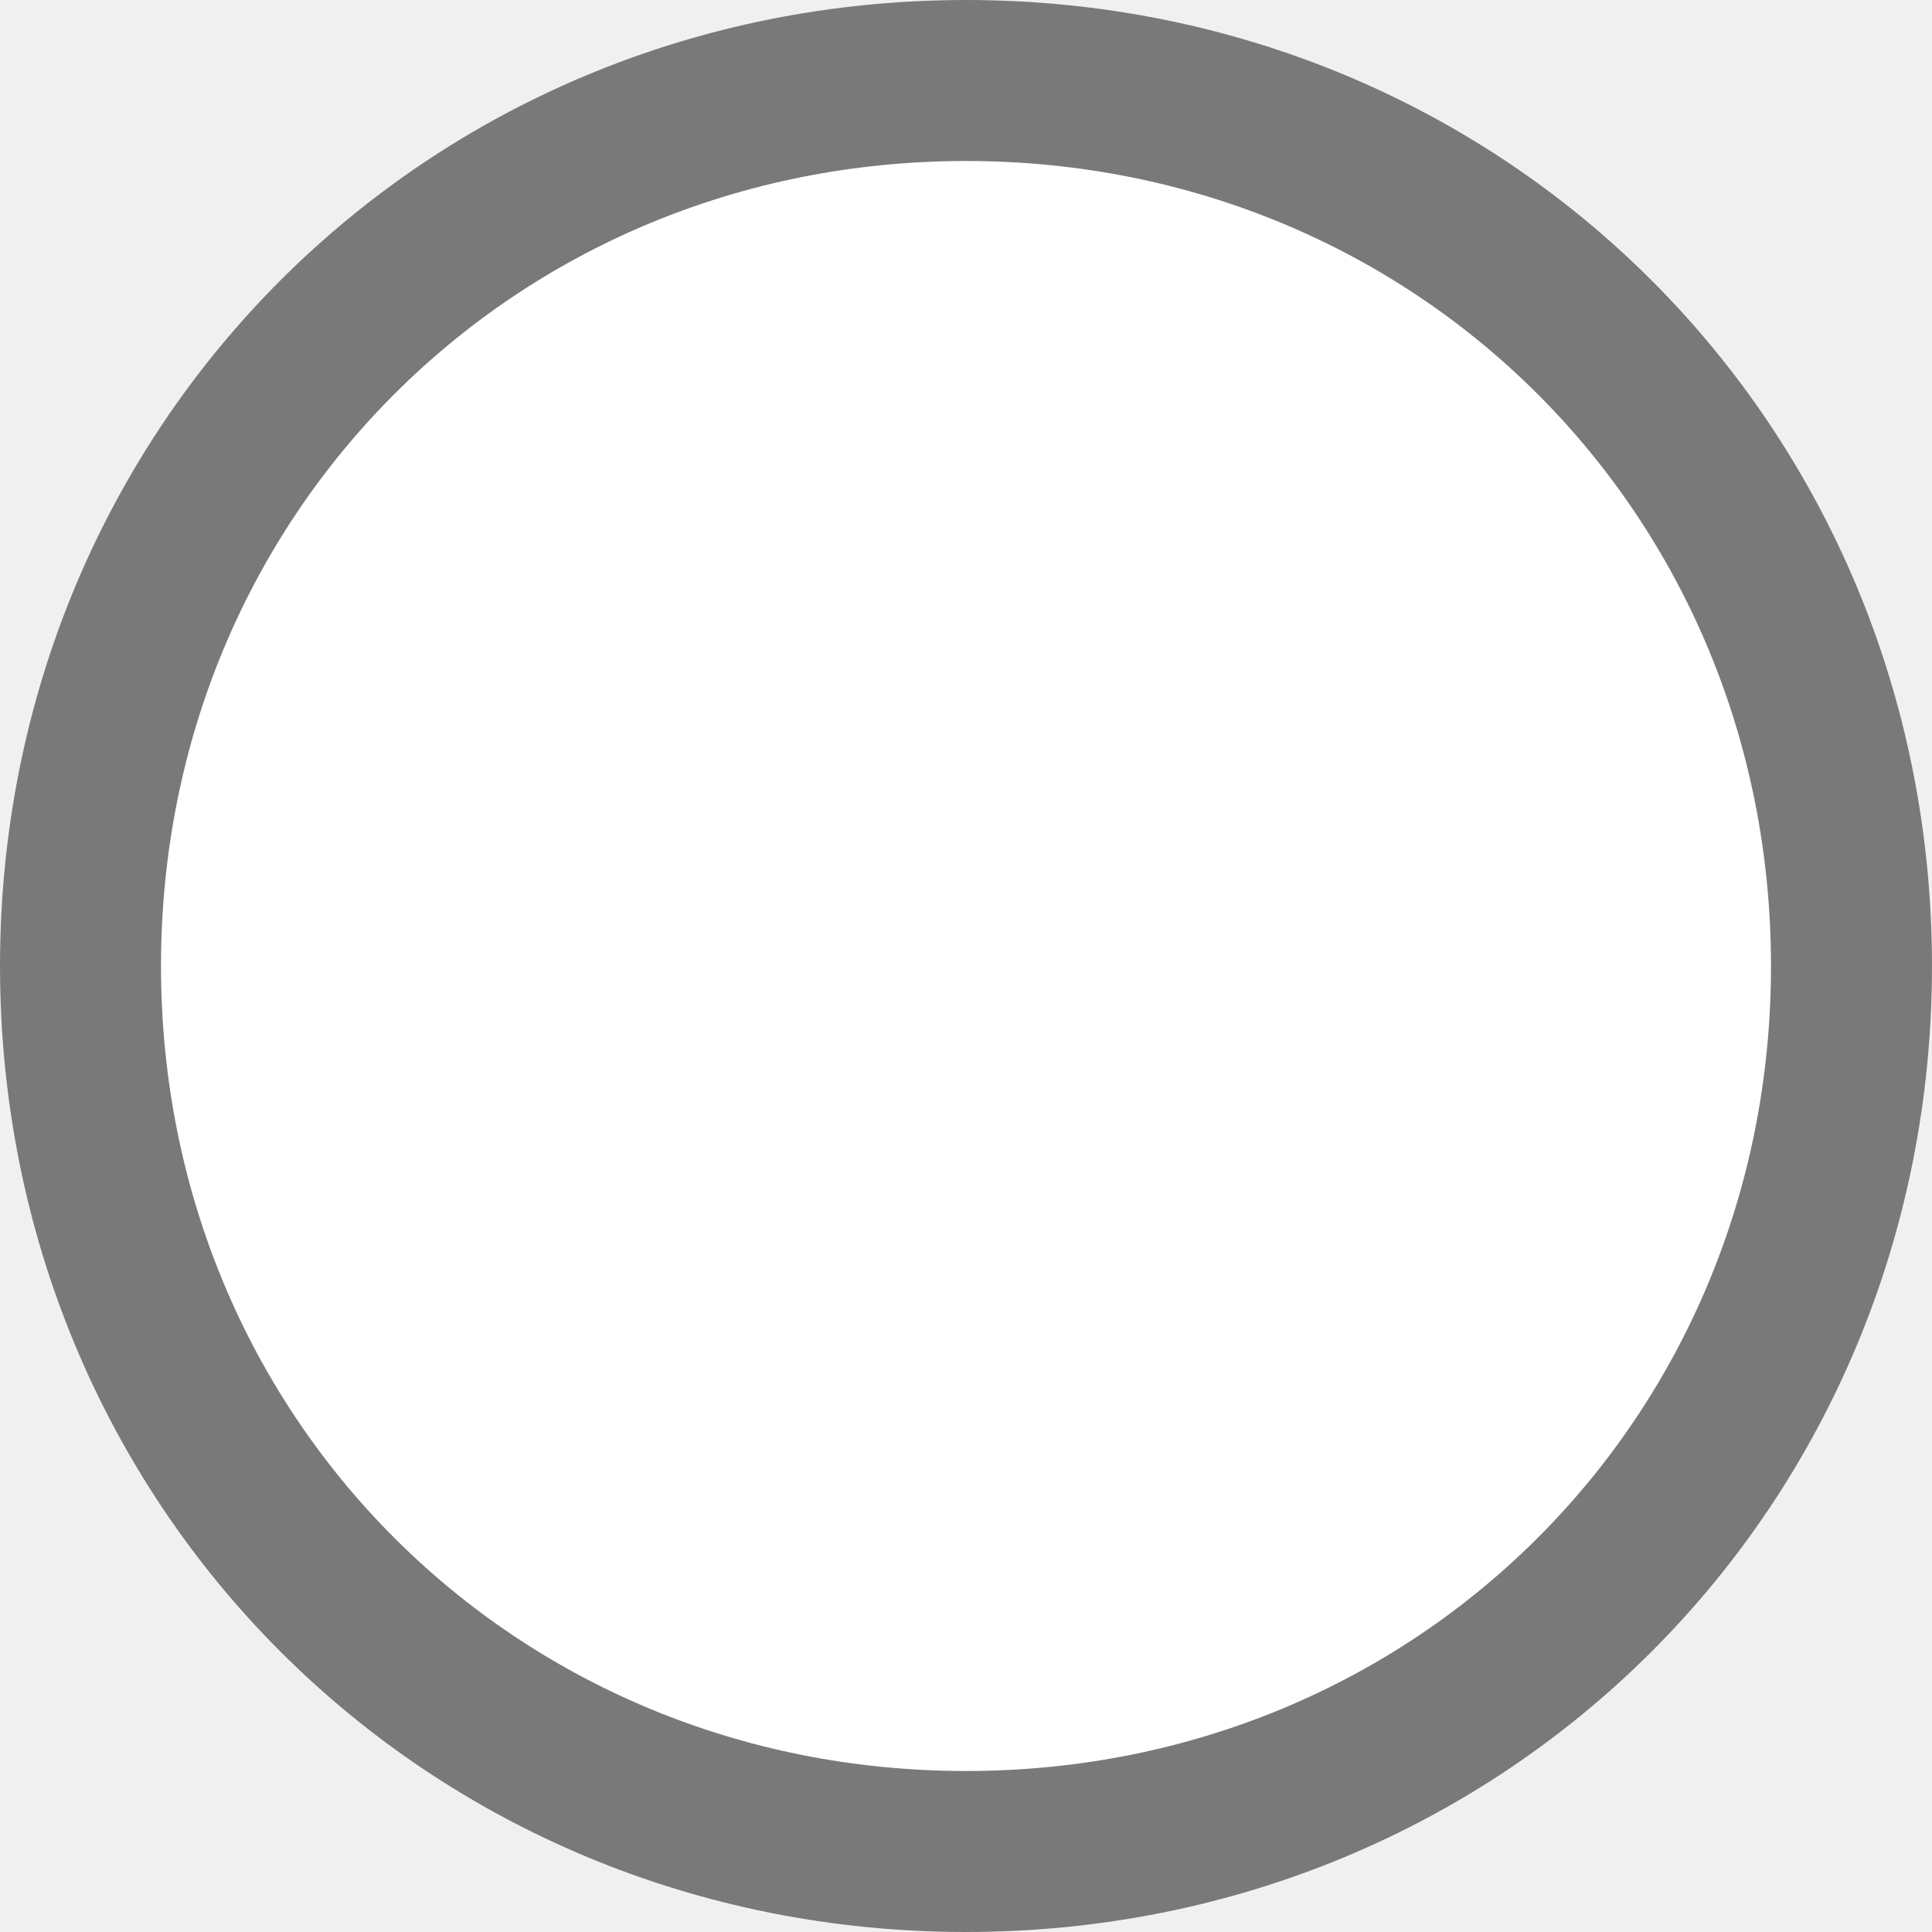
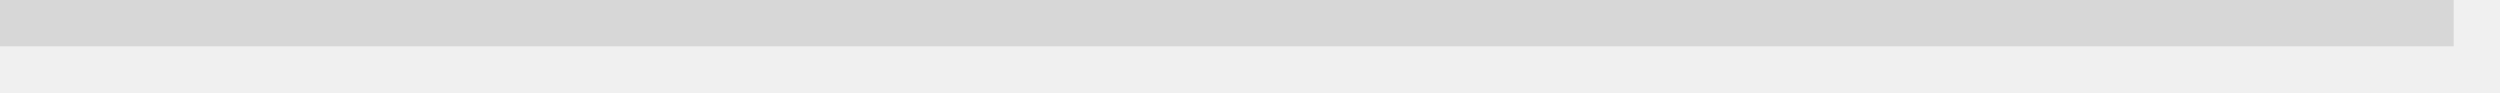
- <svg xmlns="http://www.w3.org/2000/svg" version="1.1" width="12px" height="12px" viewBox="19 747  12 12">
-   <path d="M 25 747  C 28.36 747  31 749.64  31 753  C 31 756.36  28.36 759  25 759  C 21.64 759  19 756.36  19 753  C 19 749.64  21.64 747  25 747  Z " fill-rule="nonzero" fill="#ffffff" stroke="none" />
-   <path d="M 25 747.5  C 28.08 747.5  30.5 749.92  30.5 753  C 30.5 756.08  28.08 758.5  25 758.5  C 21.92 758.5  19.5 756.08  19.5 753  C 19.5 749.92  21.92 747.5  25 747.5  Z " stroke-width="1" stroke="#797979" fill="none" />
+ <svg xmlns="http://www.w3.org/2000/svg" version="1.1" width="54px" height="2px">
+   <g transform="matrix(1 0 0 1 -89 -1383 )">
+     <path d="M 89 1383.5  L 142 1383.5  " stroke-width="1" stroke="#d7d7d7" fill="none" />
+   </g>
</svg>
